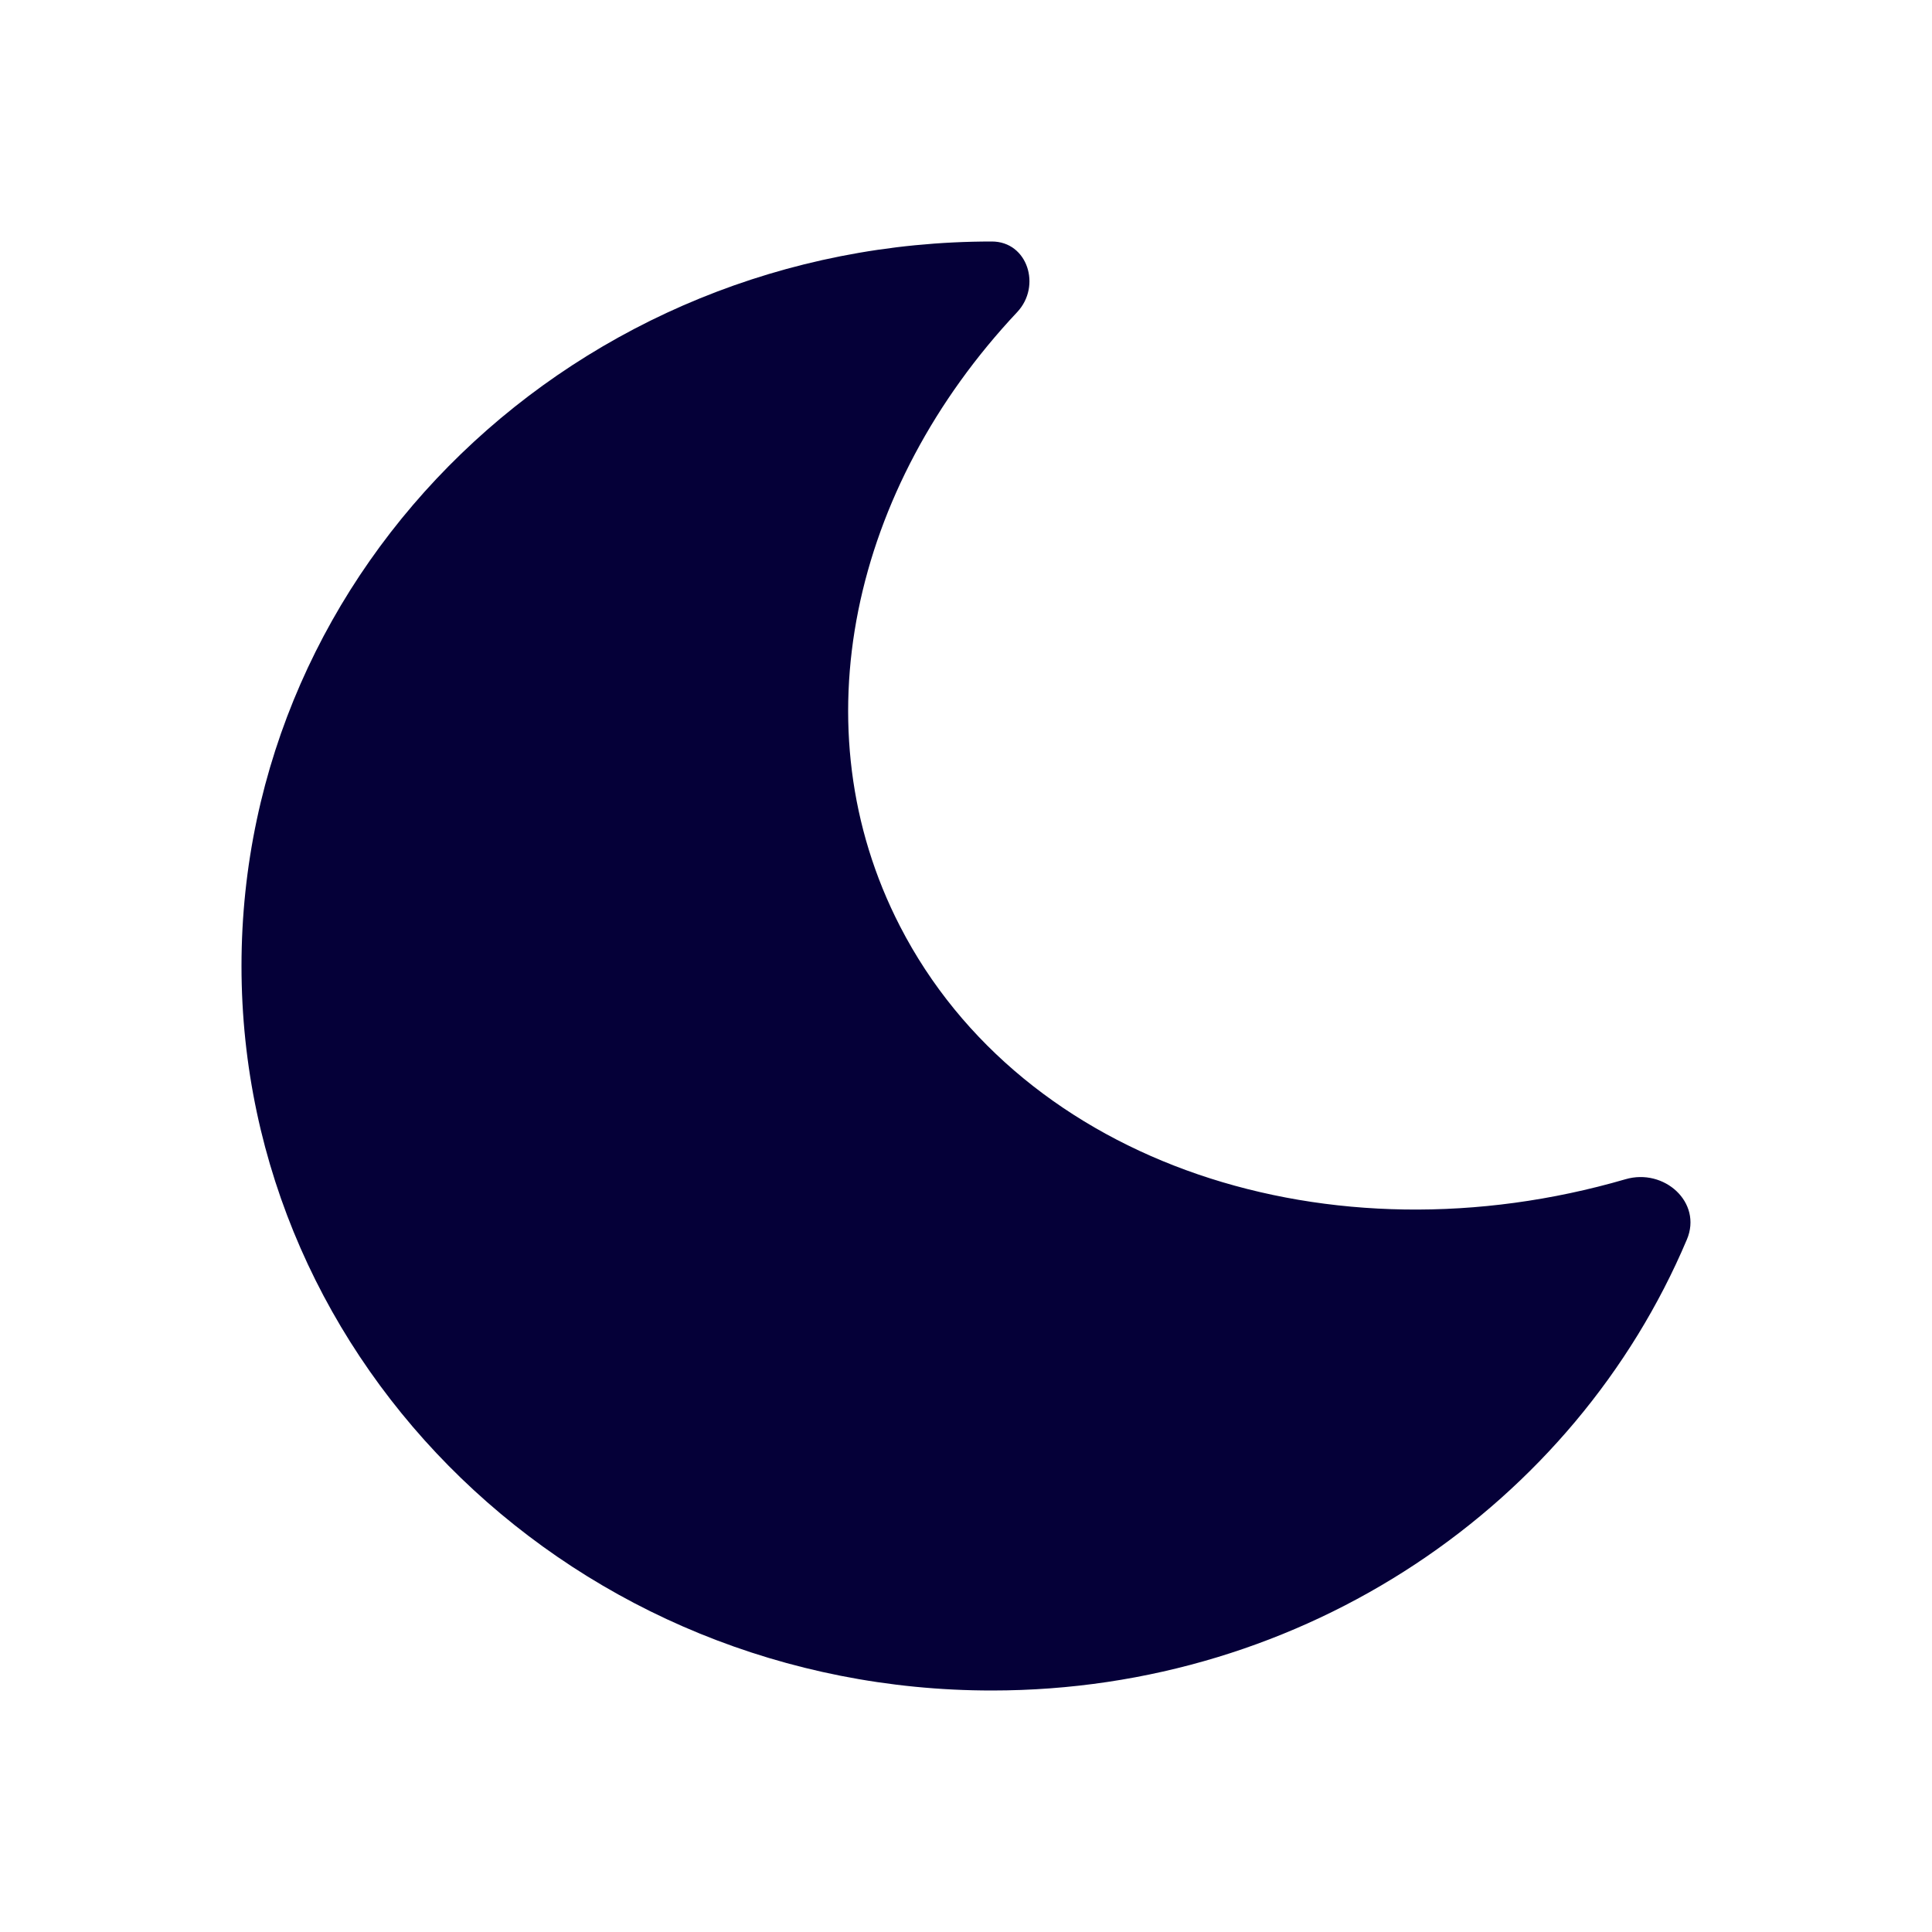
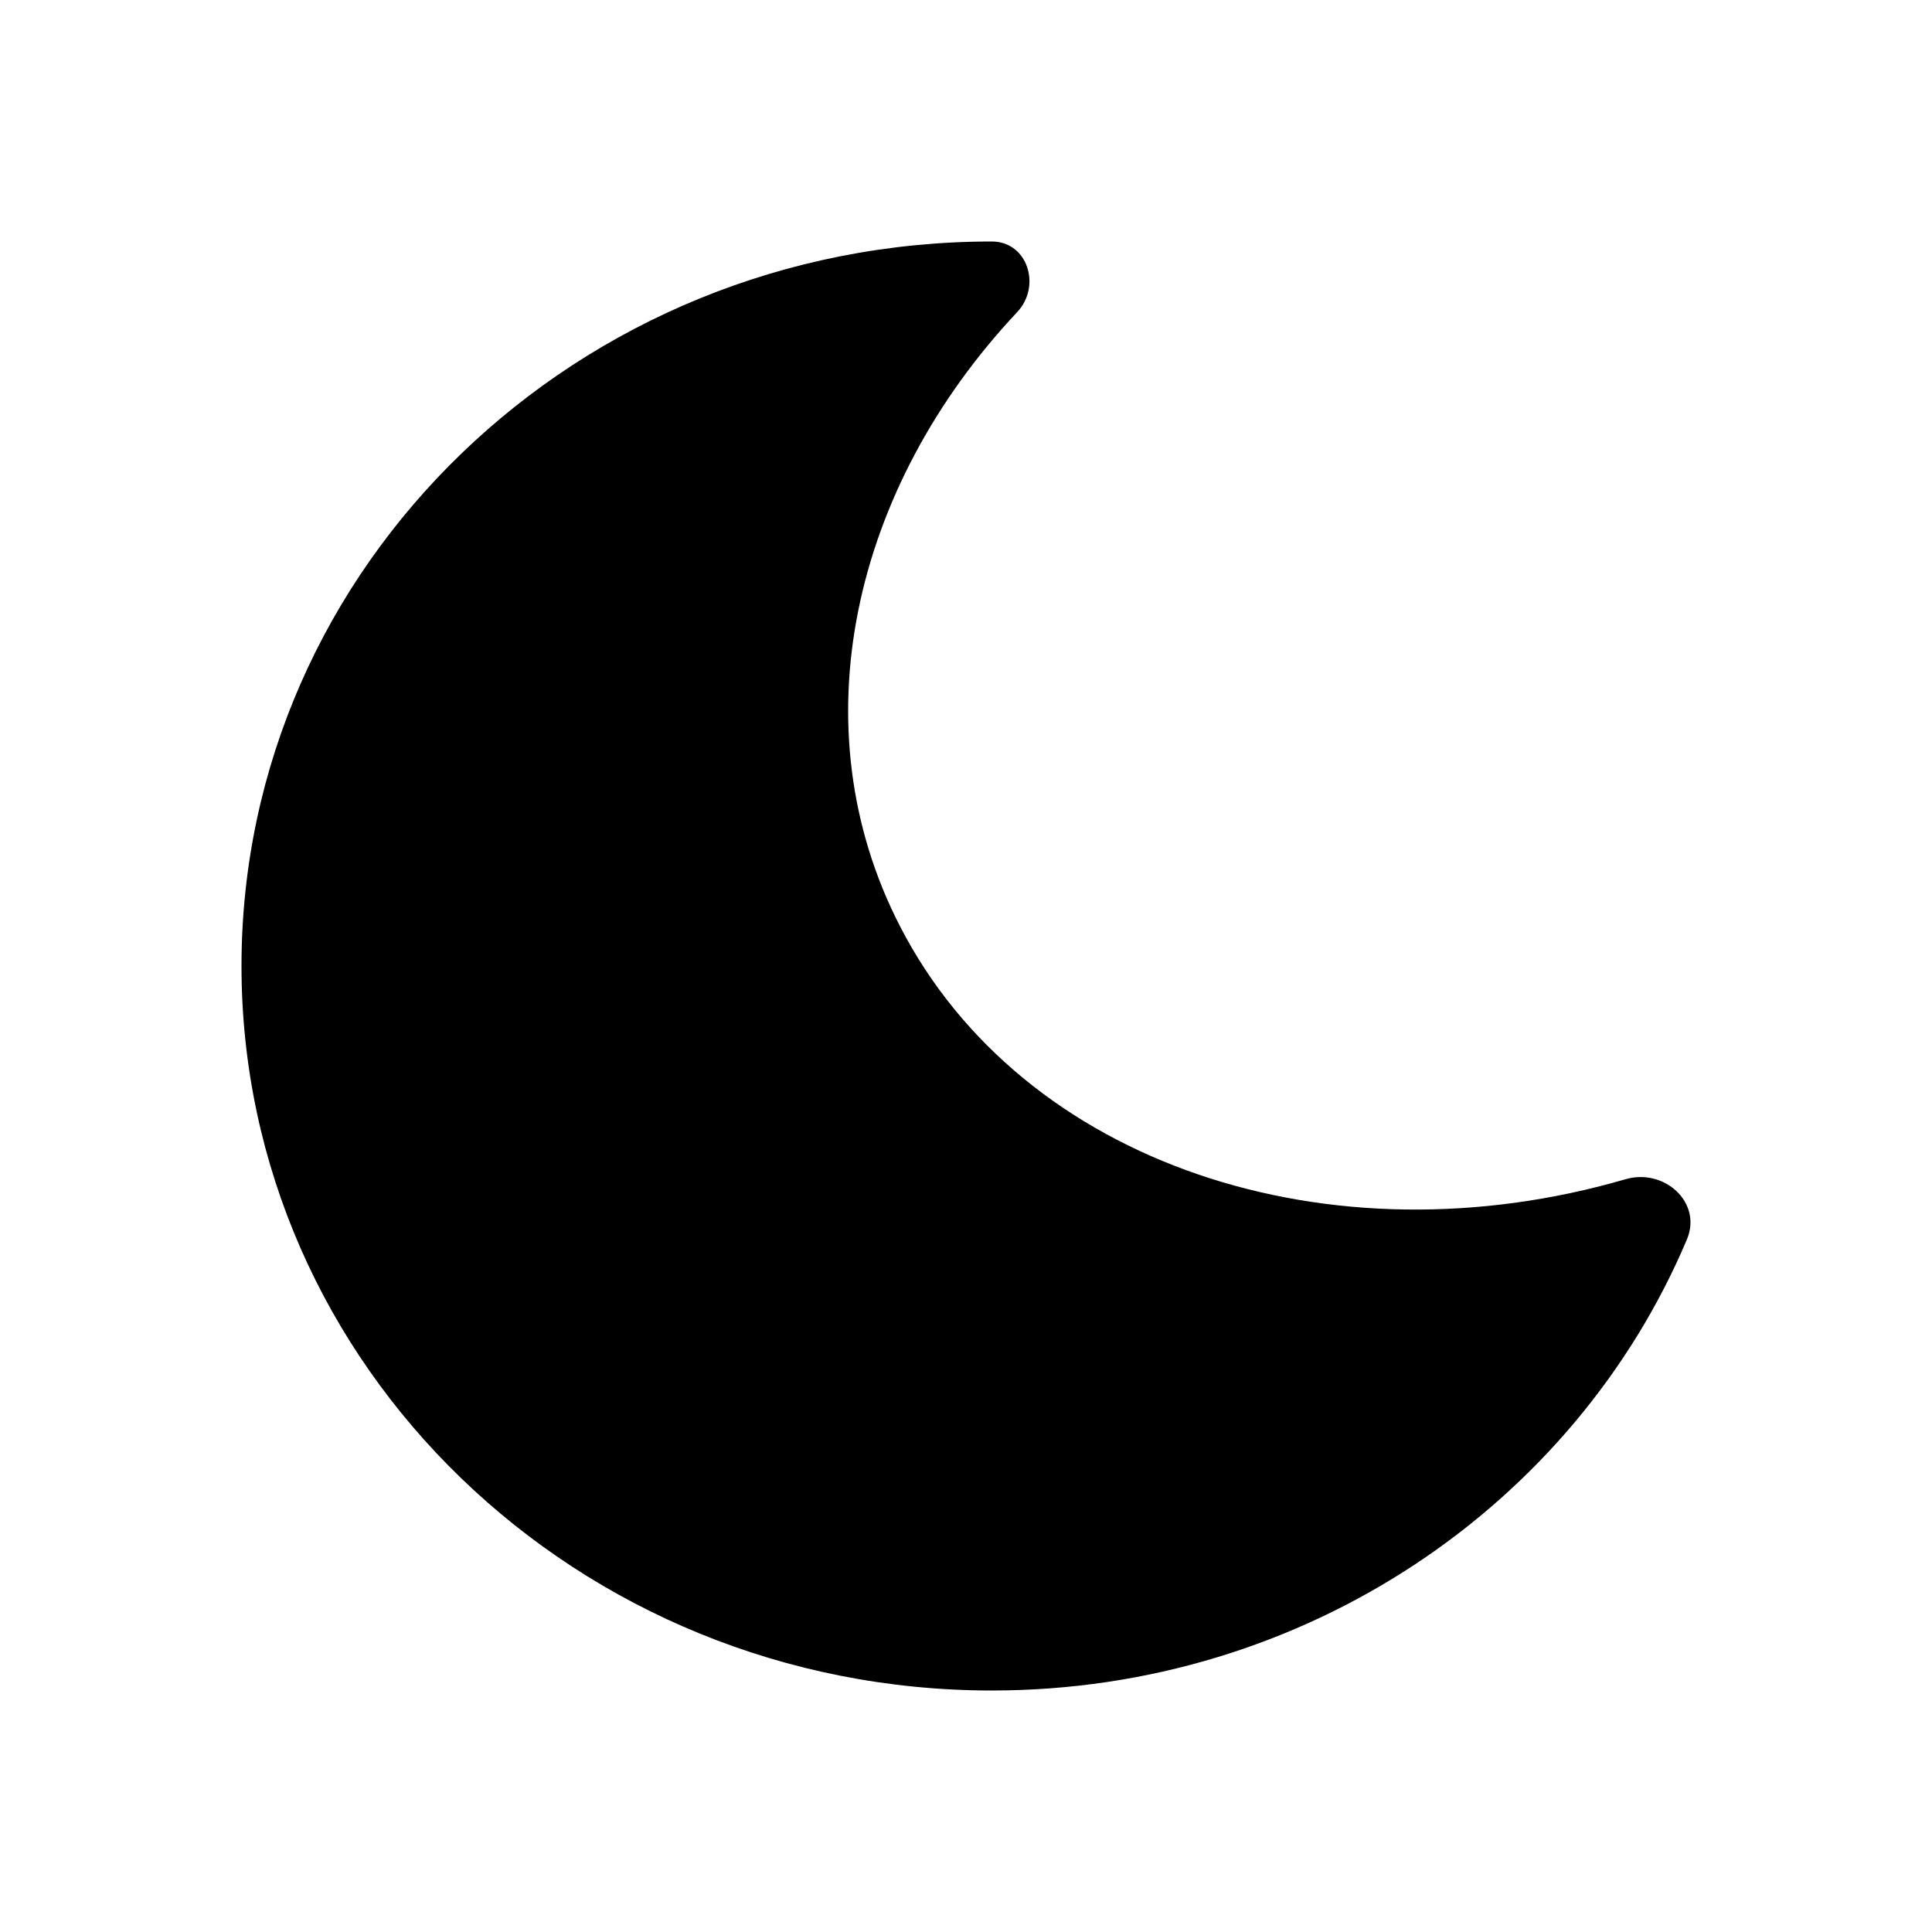
<svg xmlns="http://www.w3.org/2000/svg" width="24" height="24" viewBox="0 0 24 24" fill="none">
-   <path fill-rule="evenodd" clip-rule="evenodd" d="M20.955 15.398C21.15 14.937 20.673 14.508 20.192 14.649C16.525 15.716 12.705 14.469 11.18 11.506C9.909 9.037 10.584 6.06 12.636 3.877C12.94 3.553 12.765 3 12.321 3C7.173 3 3 7.029 3 12C3 16.971 7.173 21 12.321 21C16.224 21 19.566 18.684 20.955 15.398Z" fill="#050038" />
+   <path fill-rule="evenodd" clip-rule="evenodd" d="M20.955 15.398C21.15 14.937 20.673 14.508 20.192 14.649C16.525 15.716 12.705 14.469 11.18 11.506C9.909 9.037 10.584 6.06 12.636 3.877C12.94 3.553 12.765 3 12.321 3C7.173 3 3 7.029 3 12C3 16.971 7.173 21 12.321 21C16.224 21 19.566 18.684 20.955 15.398Z" fill="currentColor" />
</svg>
